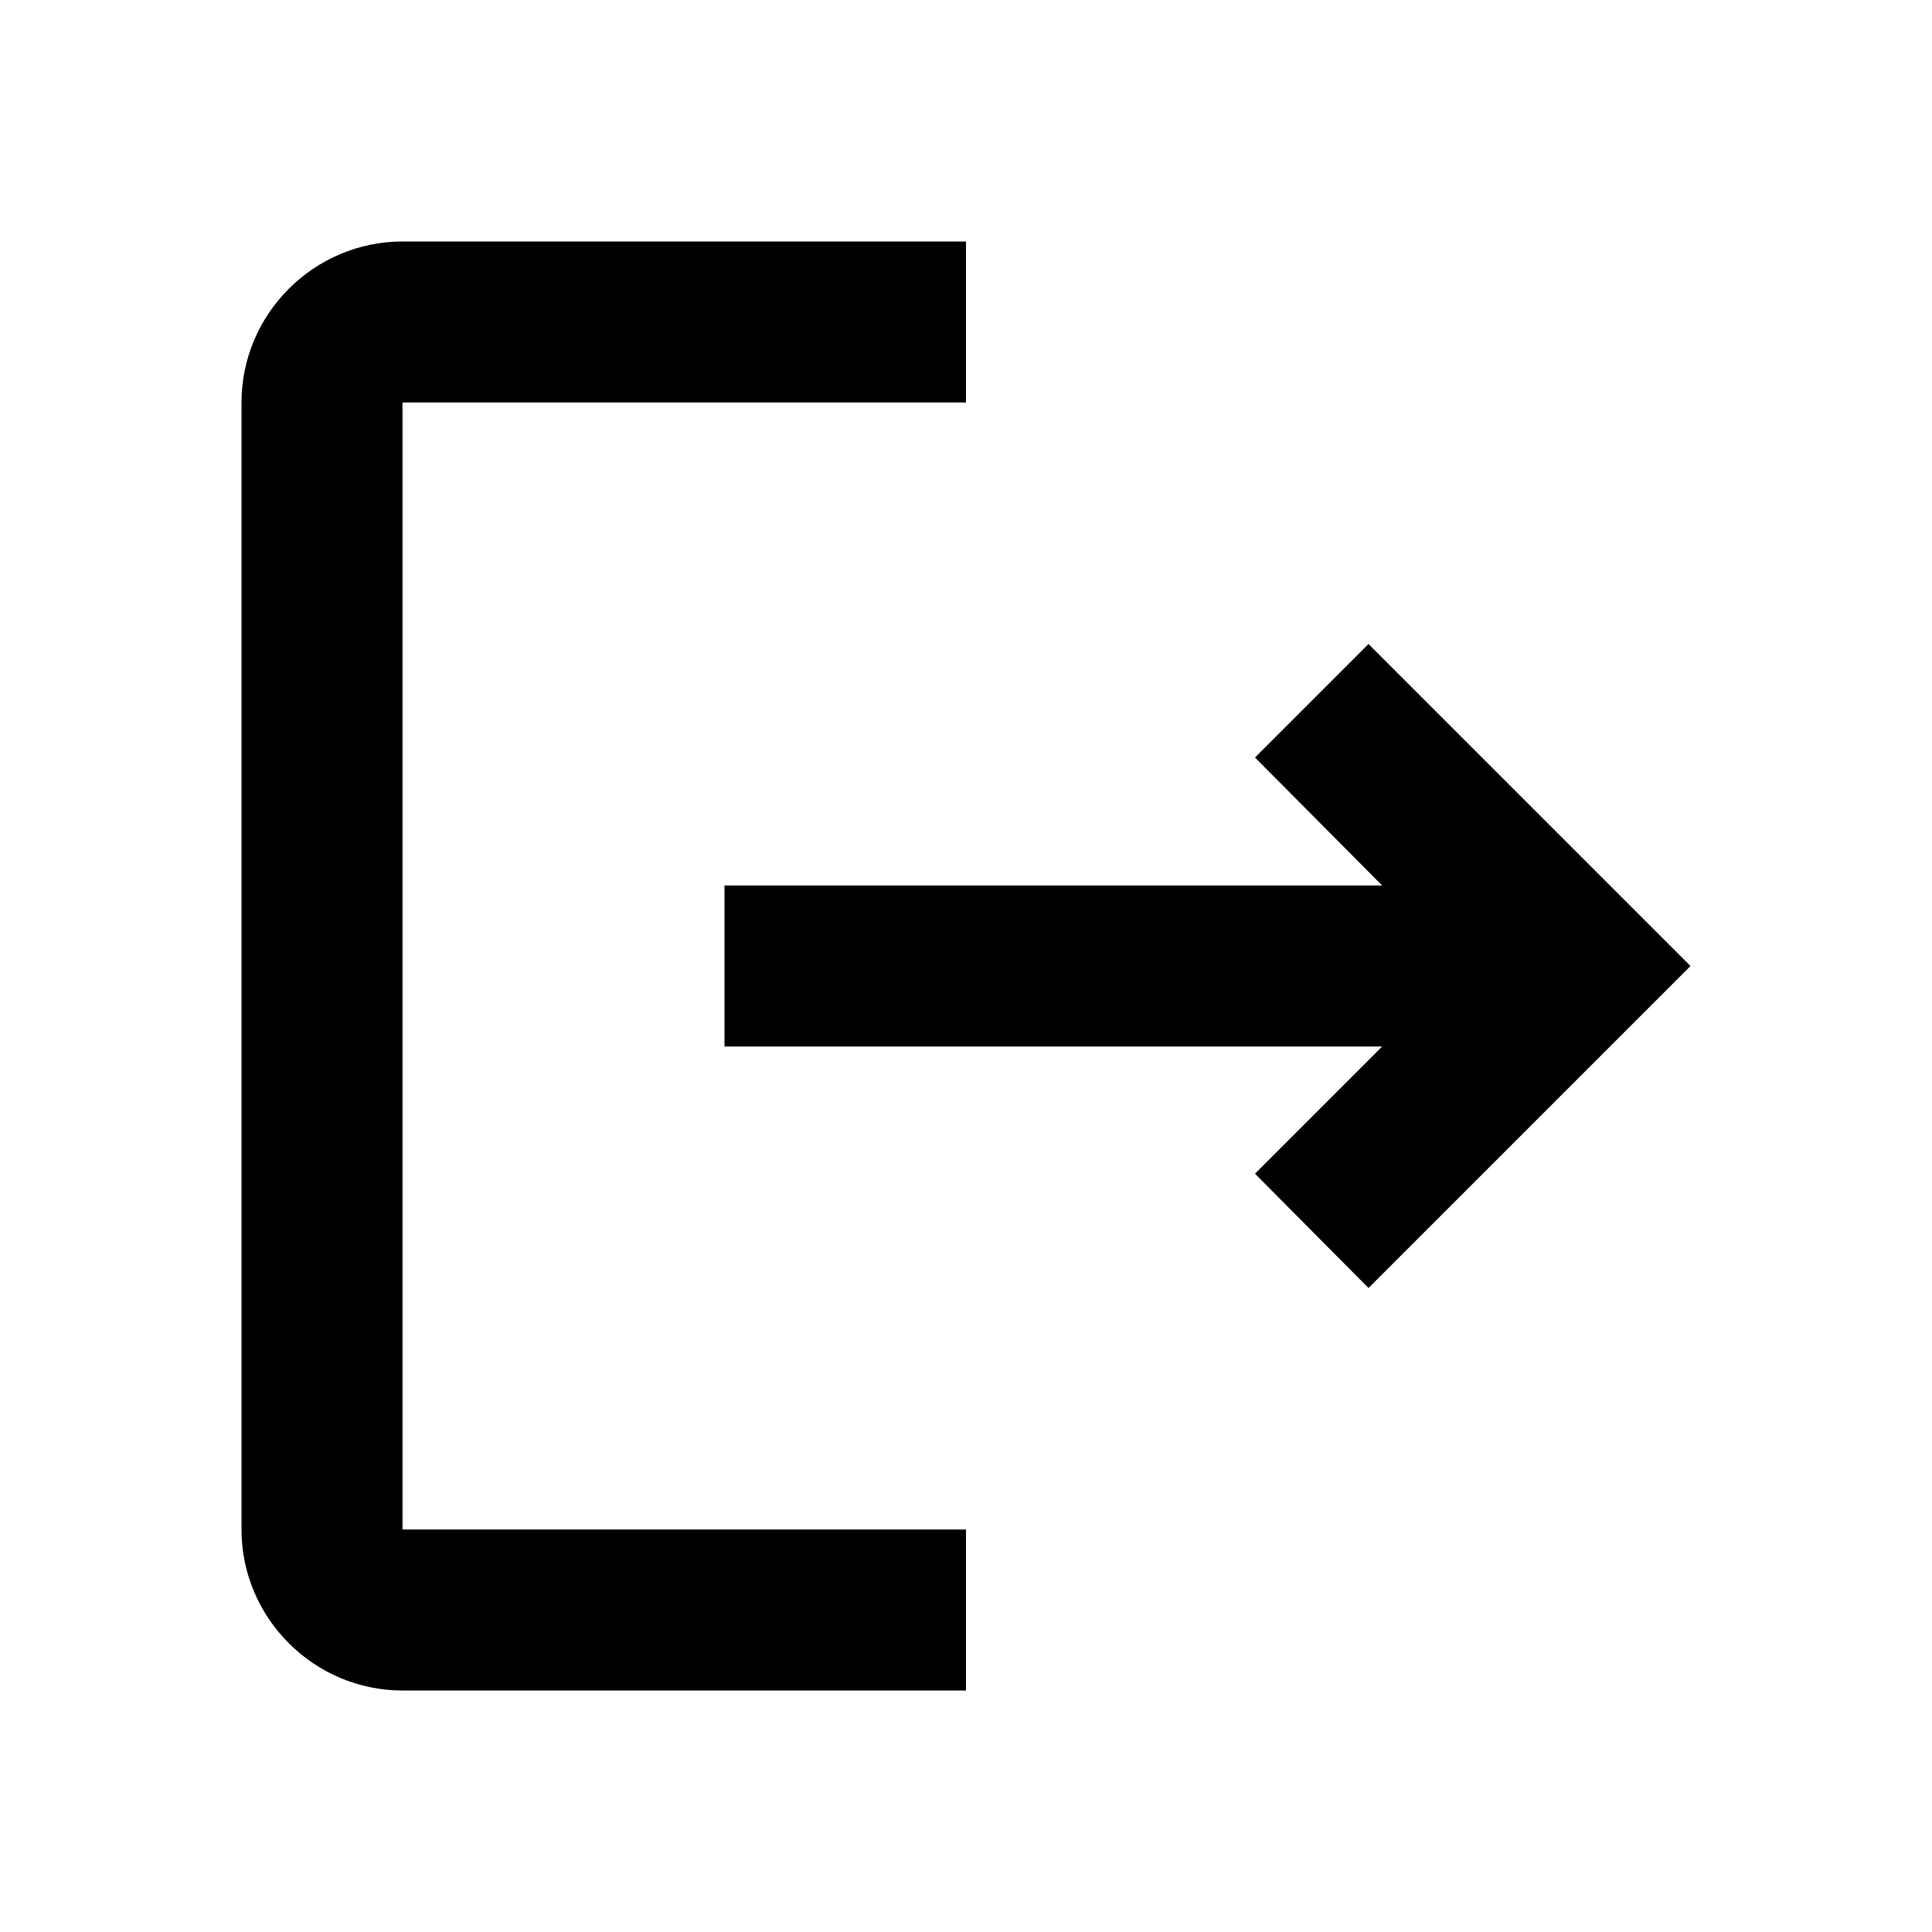
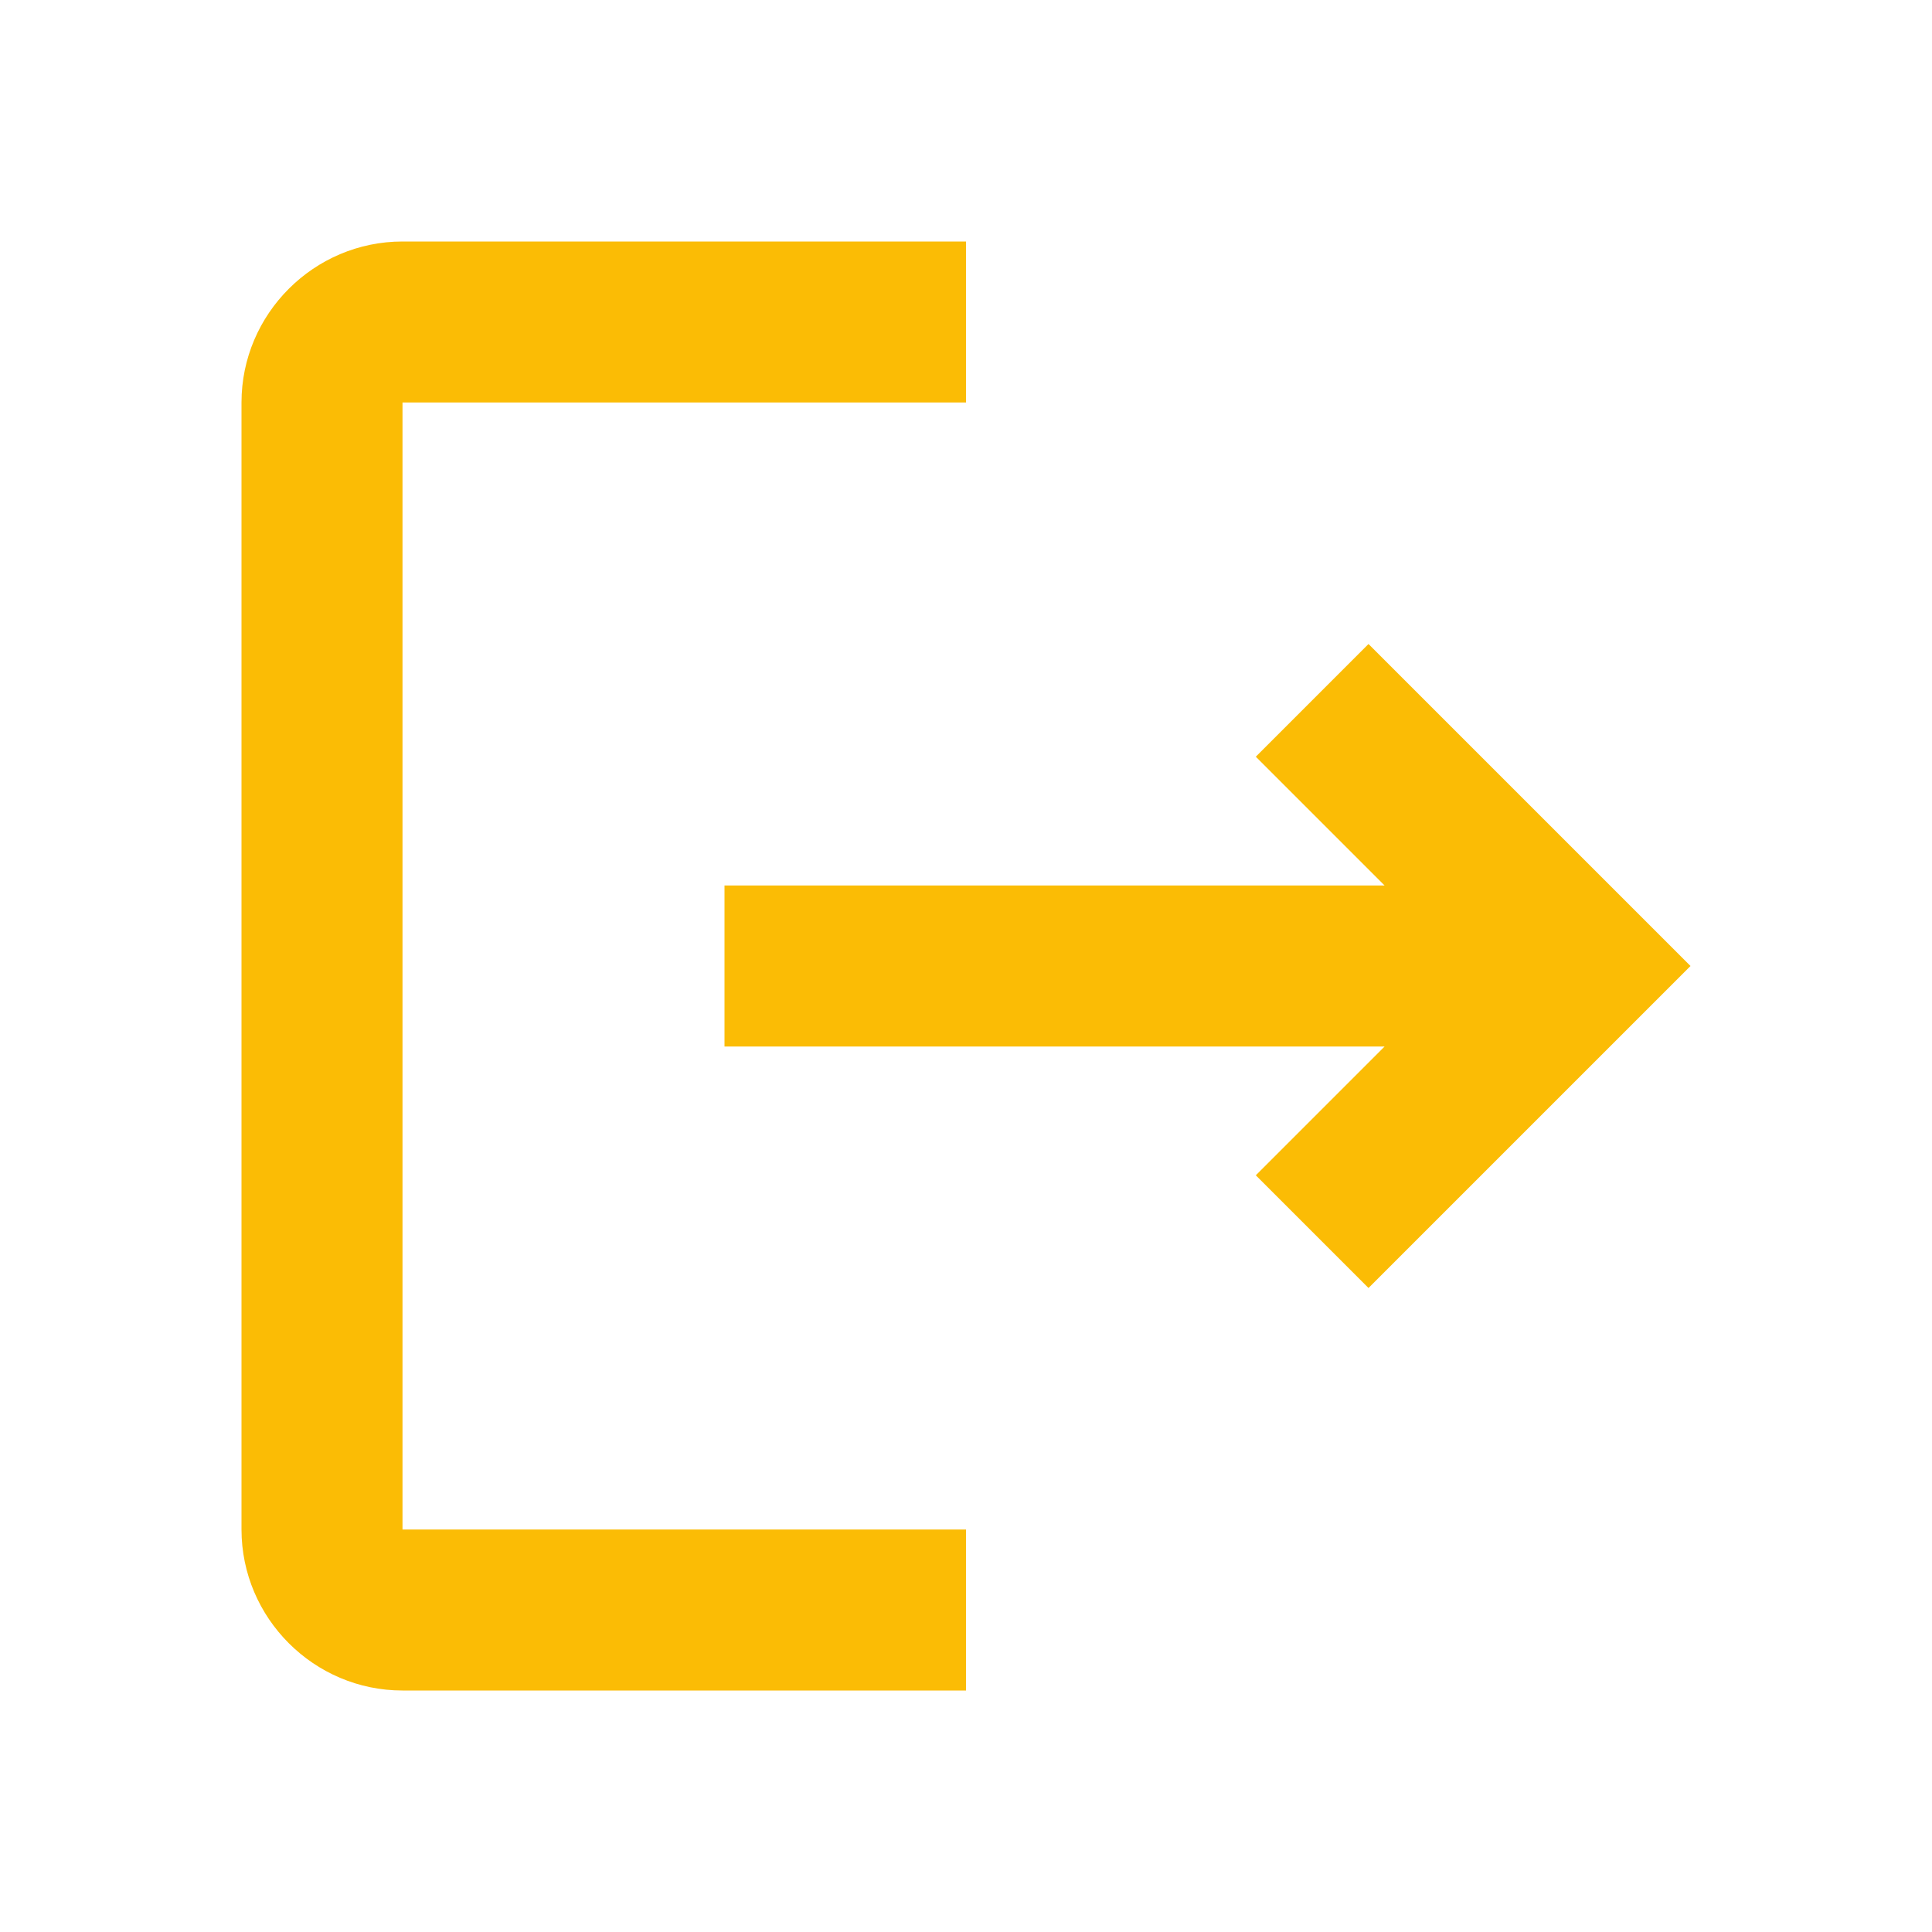
- <svg xmlns="http://www.w3.org/2000/svg" width="24" height="24" viewBox="0 0 24 24" fill="none">
-   <path d="M17 8L15.59 9.41L17.17 11H9V13H17.17L15.59 14.58L17 16L21 12L17 8ZM5 5H12V3H5C3.9 3 3 3.9 3 5V19C3 20.1 3.9 21 5 21H12V19H5V5Z" fill="black" />
+ <svg xmlns="http://www.w3.org/2000/svg" version="1.1" id="Layer_1" x="0px" y="0px" viewBox="0 0 24 24" style="enable-background:new 0 0 24 24;" xml:space="preserve">
+   <style type="text/css">
+ 	.st0{fill:#FBBC05;}
+ </style>
+   <path class="st0" d="M17,8l-1.4,1.4l1.6,1.6H9v2h8.2l-1.6,1.6L17,16l4-4L17,8z M5,5h7V3H5C3.9,3,3,3.9,3,5v14c0,1.1,0.9,2,2,2h7v-2  H5V5z" />
</svg>
